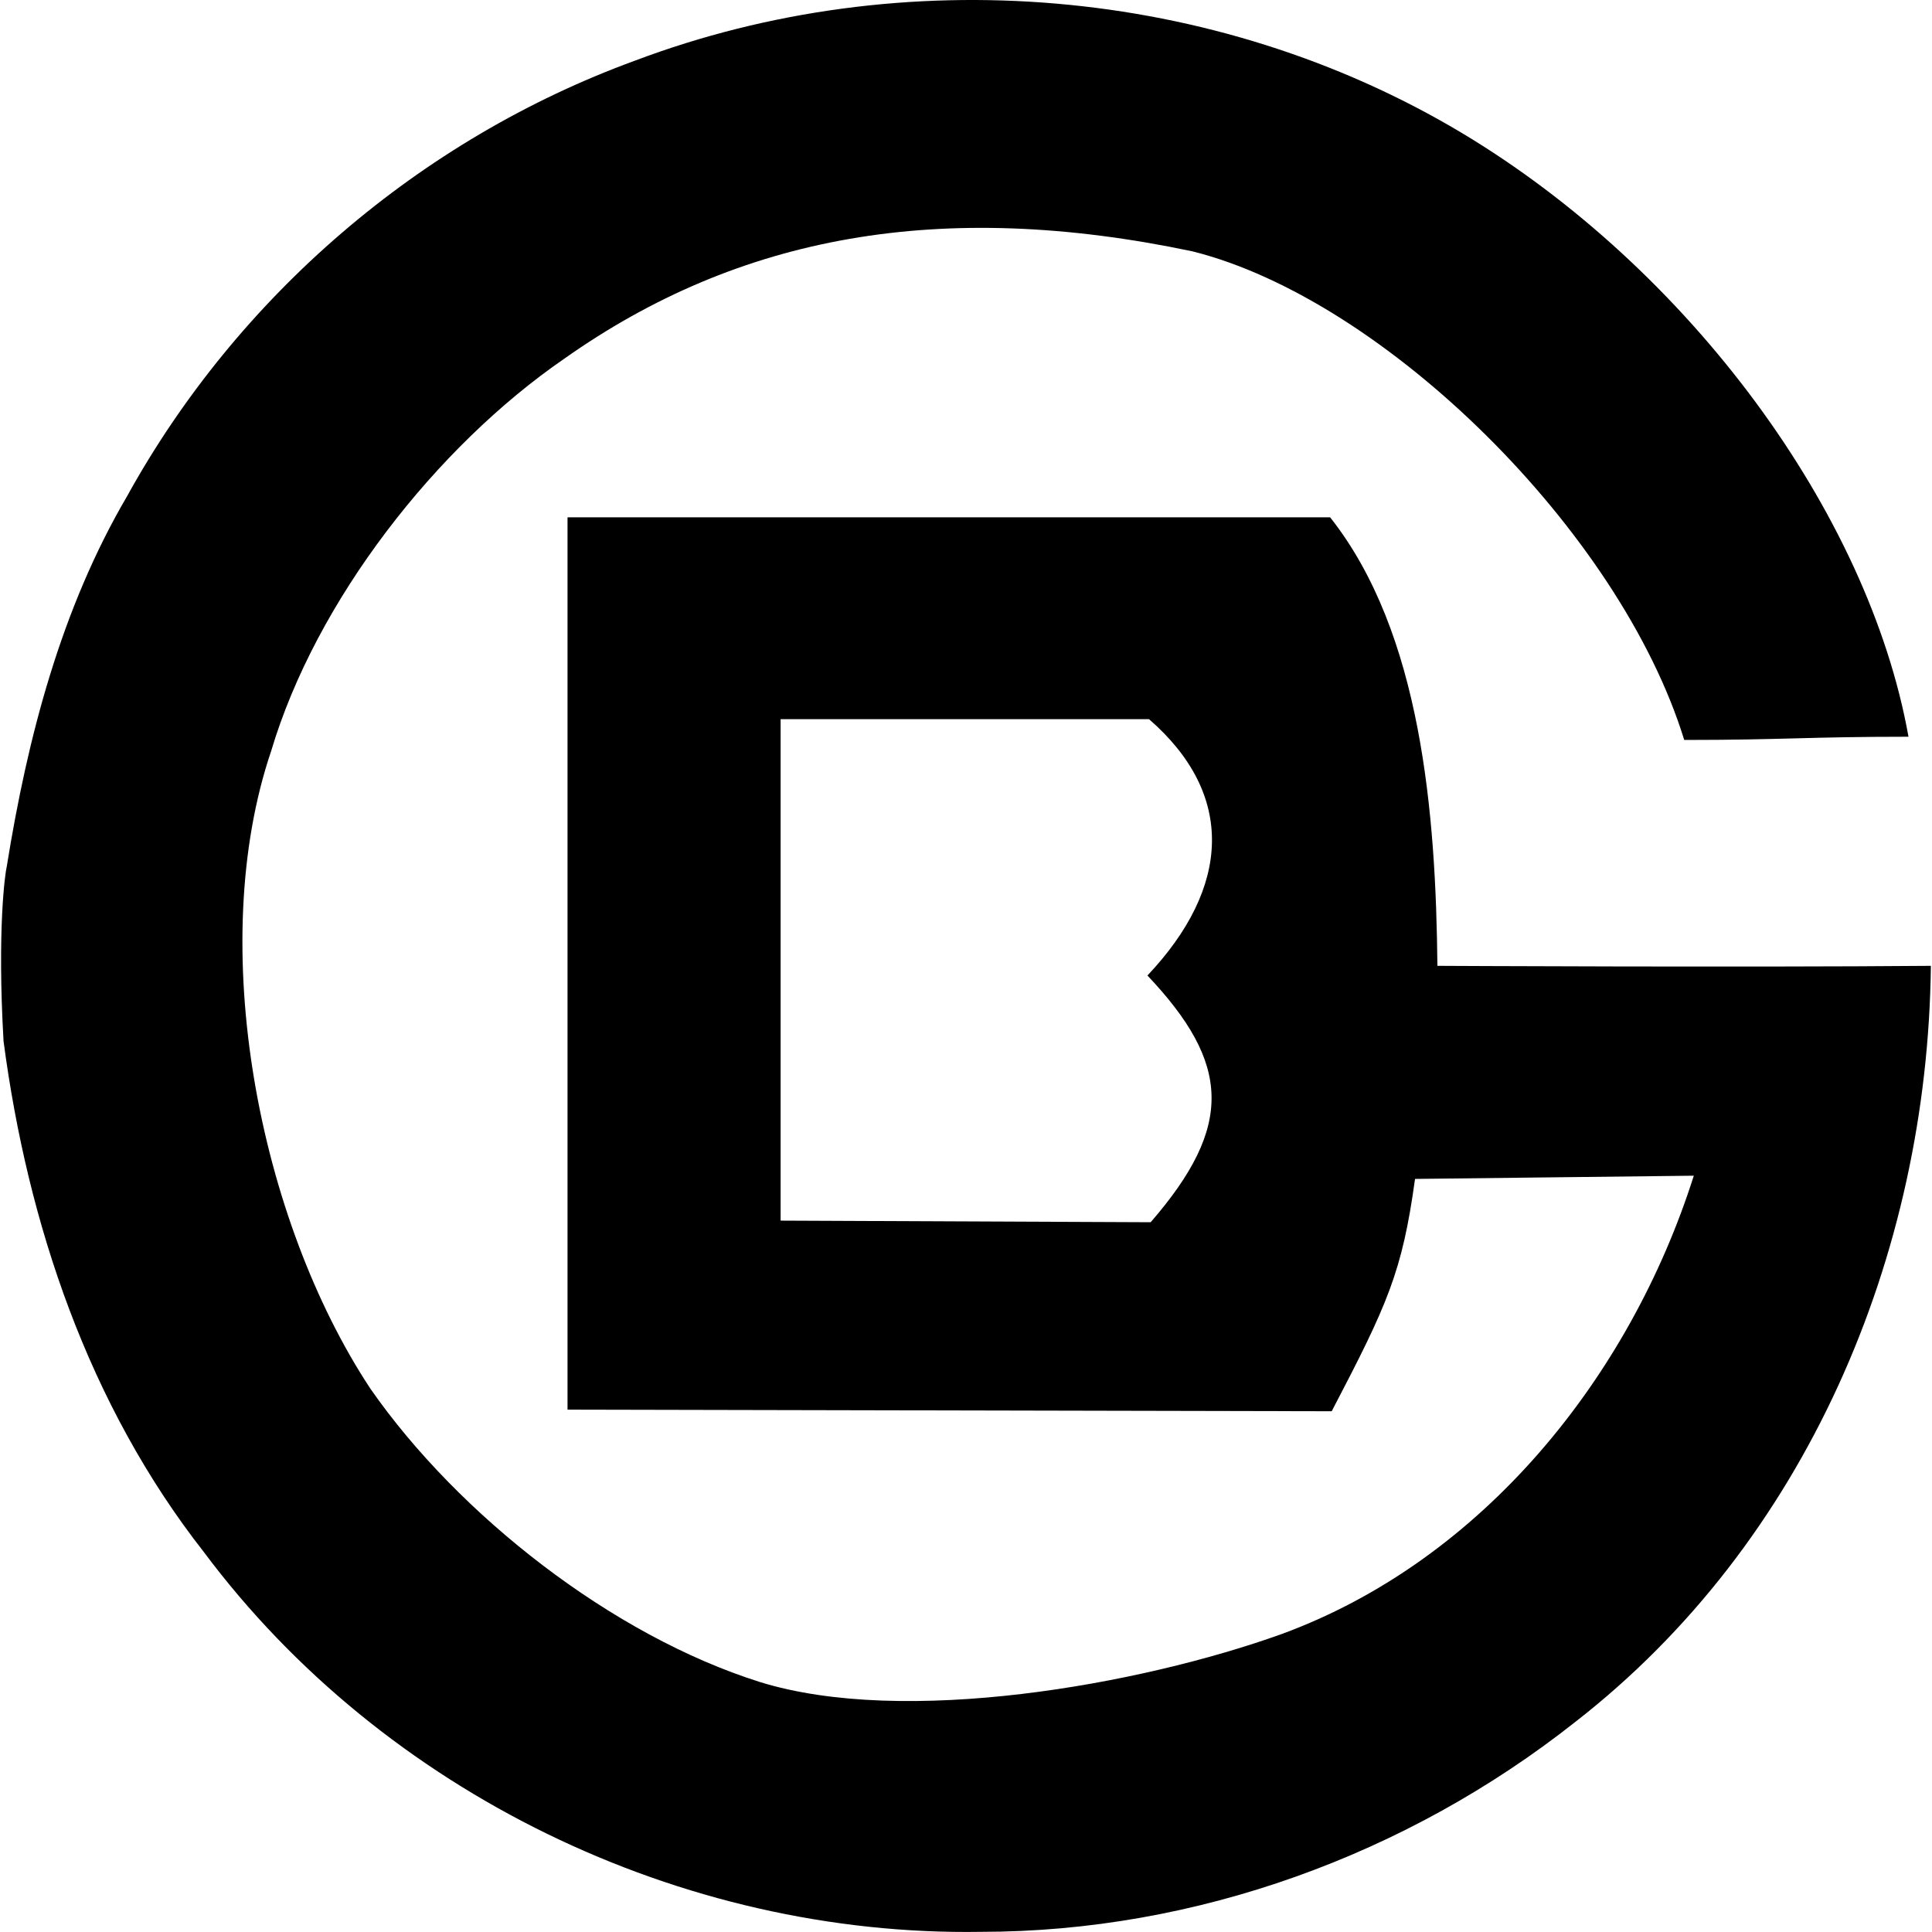
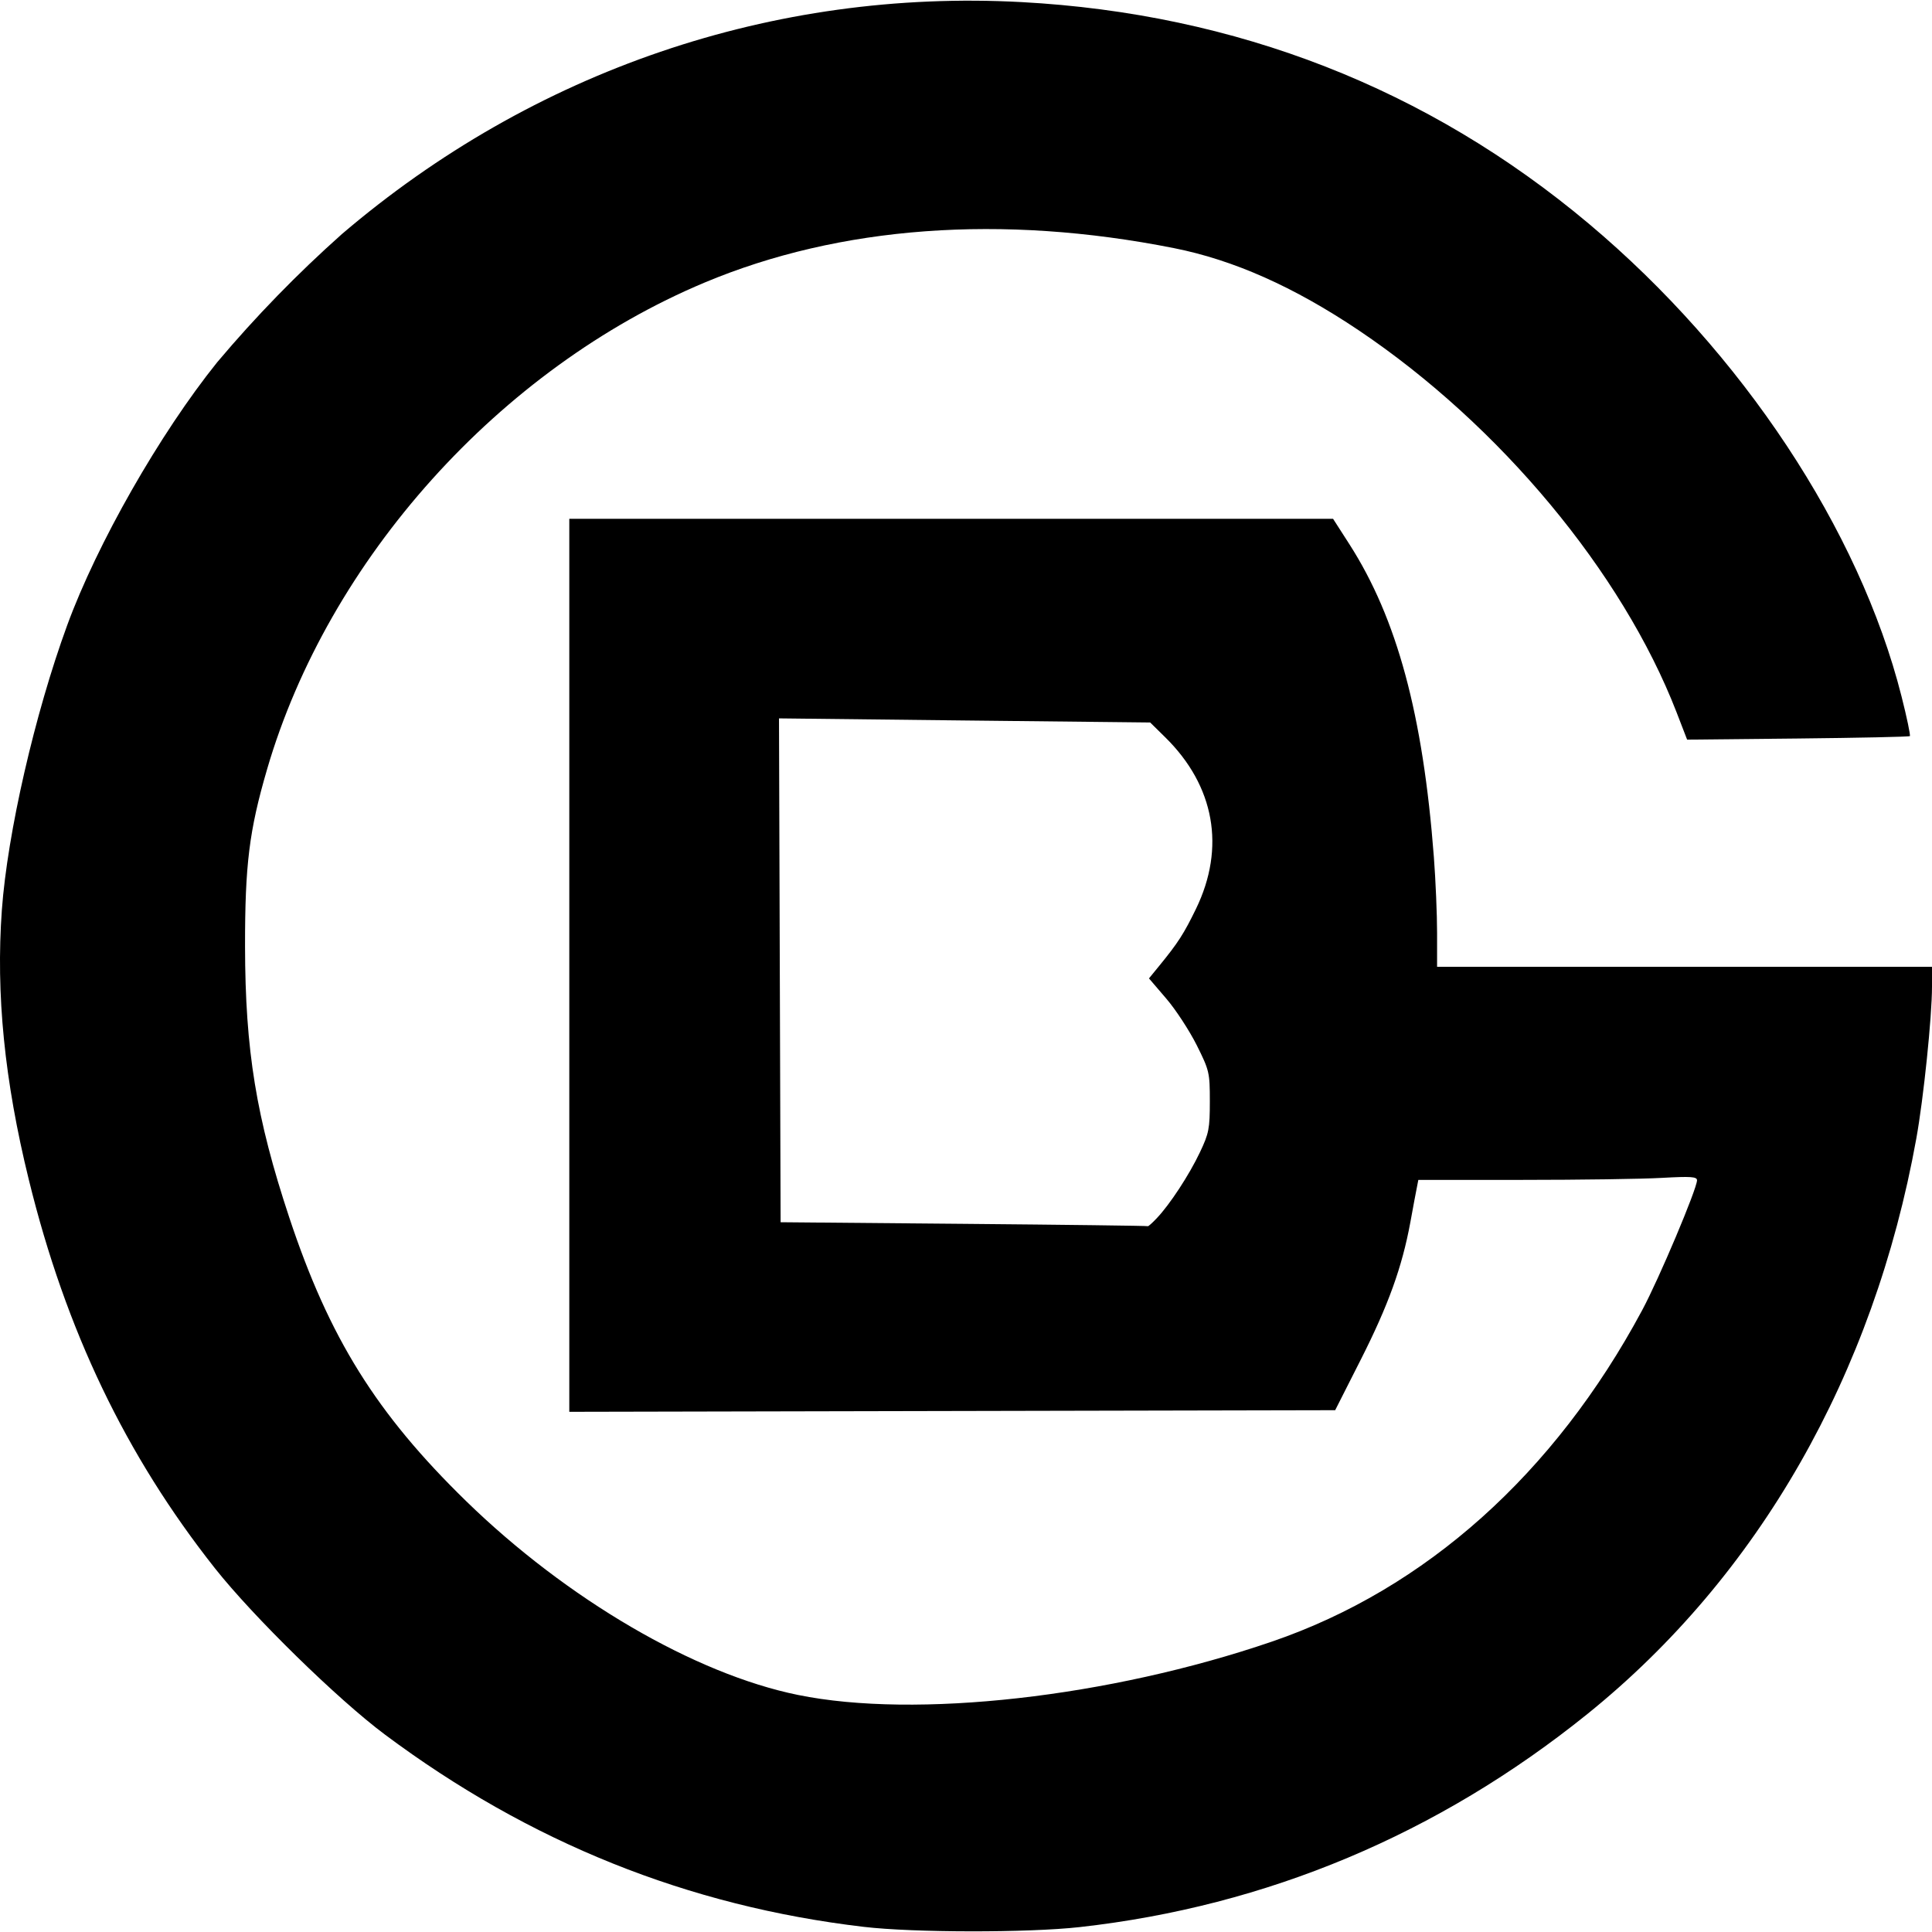
<svg xmlns="http://www.w3.org/2000/svg" role="img" viewBox="0 0 24 24">
-   <path d="M7.886.754C11.209-.5 15.09-.182 18.155 1.649c2.826 1.692 5.055 4.717 5.553 7.503-1.254 0-1.552.04-2.786.04-.796-2.587-3.722-5.473-6.11-6.07-3.125-.657-5.632-.199-7.801 1.333C5.418 5.55 3.925 7.46 3.368 9.331c-.816 2.408-.159 5.811 1.234 7.921 1.095 1.572 3.005 3.065 4.836 3.642 1.791.557 4.717.04 6.488-.597 2.488-.915 4.319-3.184 5.115-5.692l-3.463.04c-.159 1.154-.338 1.552-1.035 2.886l-9.493-.02V6.426h9.473c1.135 1.433 1.314 3.682 1.333 5.572 0 0 3.801.02 6.13 0-.04 3.602-1.552 7.165-4.418 9.393-2.09 1.652-4.717 2.607-7.383 2.607-3.722.06-7.423-1.731-9.652-4.717C1.099 17.451.343 15.202.044 12.933c-.08-1.393.02-2.09.04-2.169C.343 9.152.761 7.56 1.577 6.167 2.95 3.679 5.219 1.729 7.886.754m1.811 8.18v6.229l4.597.02c1.035-1.194.995-1.97-.04-3.065 1.035-1.095 1.095-2.249.02-3.184H9.697Z" />
+   <path d="M10.729 23.936c-2.182-.257-4.152-1.048-5.948-2.389-.586-.437-1.636-1.465-2.11-2.064-1.11-1.404-1.854-2.957-2.313-4.828-.303-1.232-.41-2.309-.335-3.35.069-.955.409-2.437.811-3.536.371-1.014 1.151-2.382 1.864-3.269a15.51 15.51 0 0 1 1.55-1.593C6.625.878 9.607-.14 12.69.026 15.358.17 17.738 1.1 19.738 2.78c1.904 1.6 3.36 3.801 3.883 5.869.067.263.113.486.104.495-.009.009-.636.022-1.392.03l-1.375.014-.132-.342c-.674-1.738-2.194-3.564-3.948-4.743-.806-.541-1.555-.874-2.296-1.021-2.136-.424-4.15-.276-5.829.428C6.21 4.576 4.078 6.948 3.317 9.559c-.222.761-.274 1.185-.273 2.199.002 1.29.139 2.128.549 3.365.497 1.499 1.083 2.438 2.198 3.525 1.249 1.216 2.839 2.146 4.121 2.407 1.463.299 3.868.029 5.887-.662 1.911-.654 3.511-2.086 4.6-4.116.21-.391.681-1.508.682-1.615 0-.045-.076-.05-.437-.03-.241.014-1.02.025-1.731.025h-1.294l-.017.088c-.01.048-.047.245-.082.438-.103.558-.273 1.029-.615 1.705l-.319.63-4.757.01-4.757.01V6.445h9.488l.203.316c.591.922.914 2.116 1.049 3.885.022.288.04.713.04.944v.42H24v.247c0 .372-.105 1.39-.195 1.887-.529 2.932-1.96 5.434-4.086 7.148-1.853 1.493-3.982 2.387-6.306 2.647-.648.072-2.063.07-2.684-.003zm3.64-8.802c.163-.171.404-.539.537-.82.112-.235.123-.295.123-.632 0-.36-.006-.384-.164-.701-.091-.18-.26-.44-.378-.577l-.214-.25.125-.153c.238-.291.308-.401.459-.711.369-.76.232-1.527-.382-2.131l-.187-.184-2.305-.025-2.306-.026.01 3.13.01 3.129 2.277.02c1.252.011 2.28.024 2.285.029s.054-.039.11-.098z" />
</svg>
